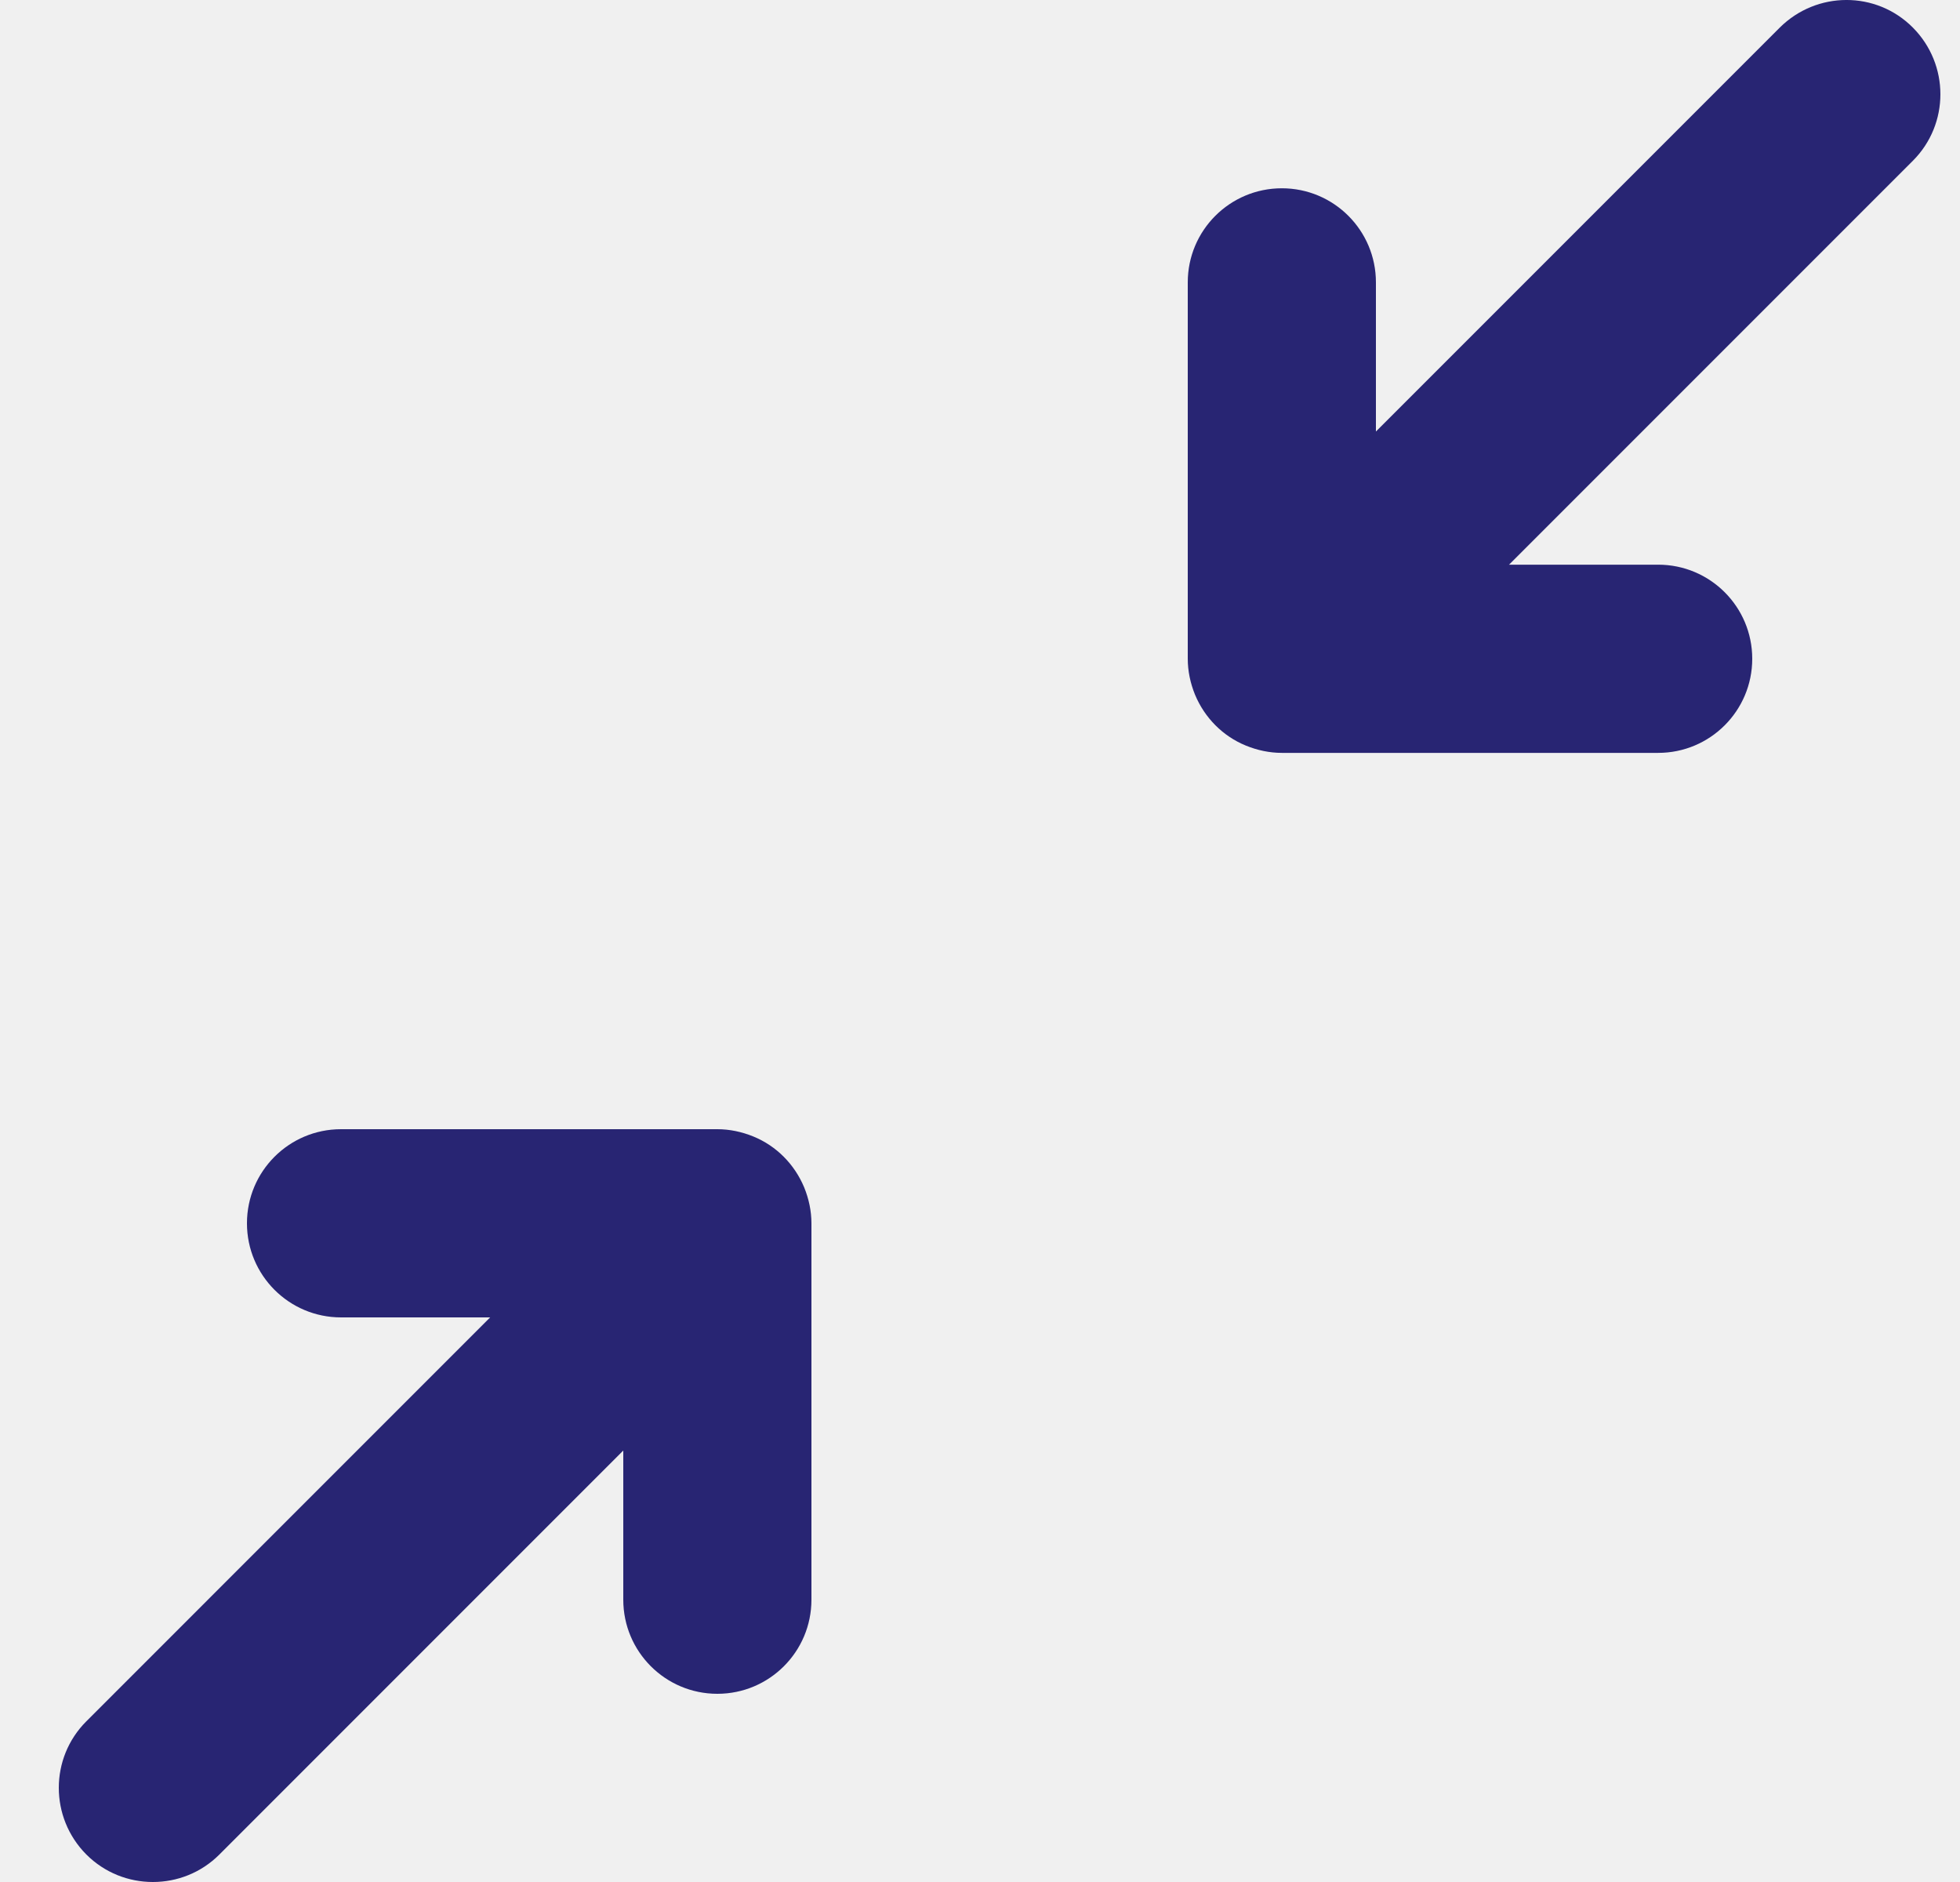
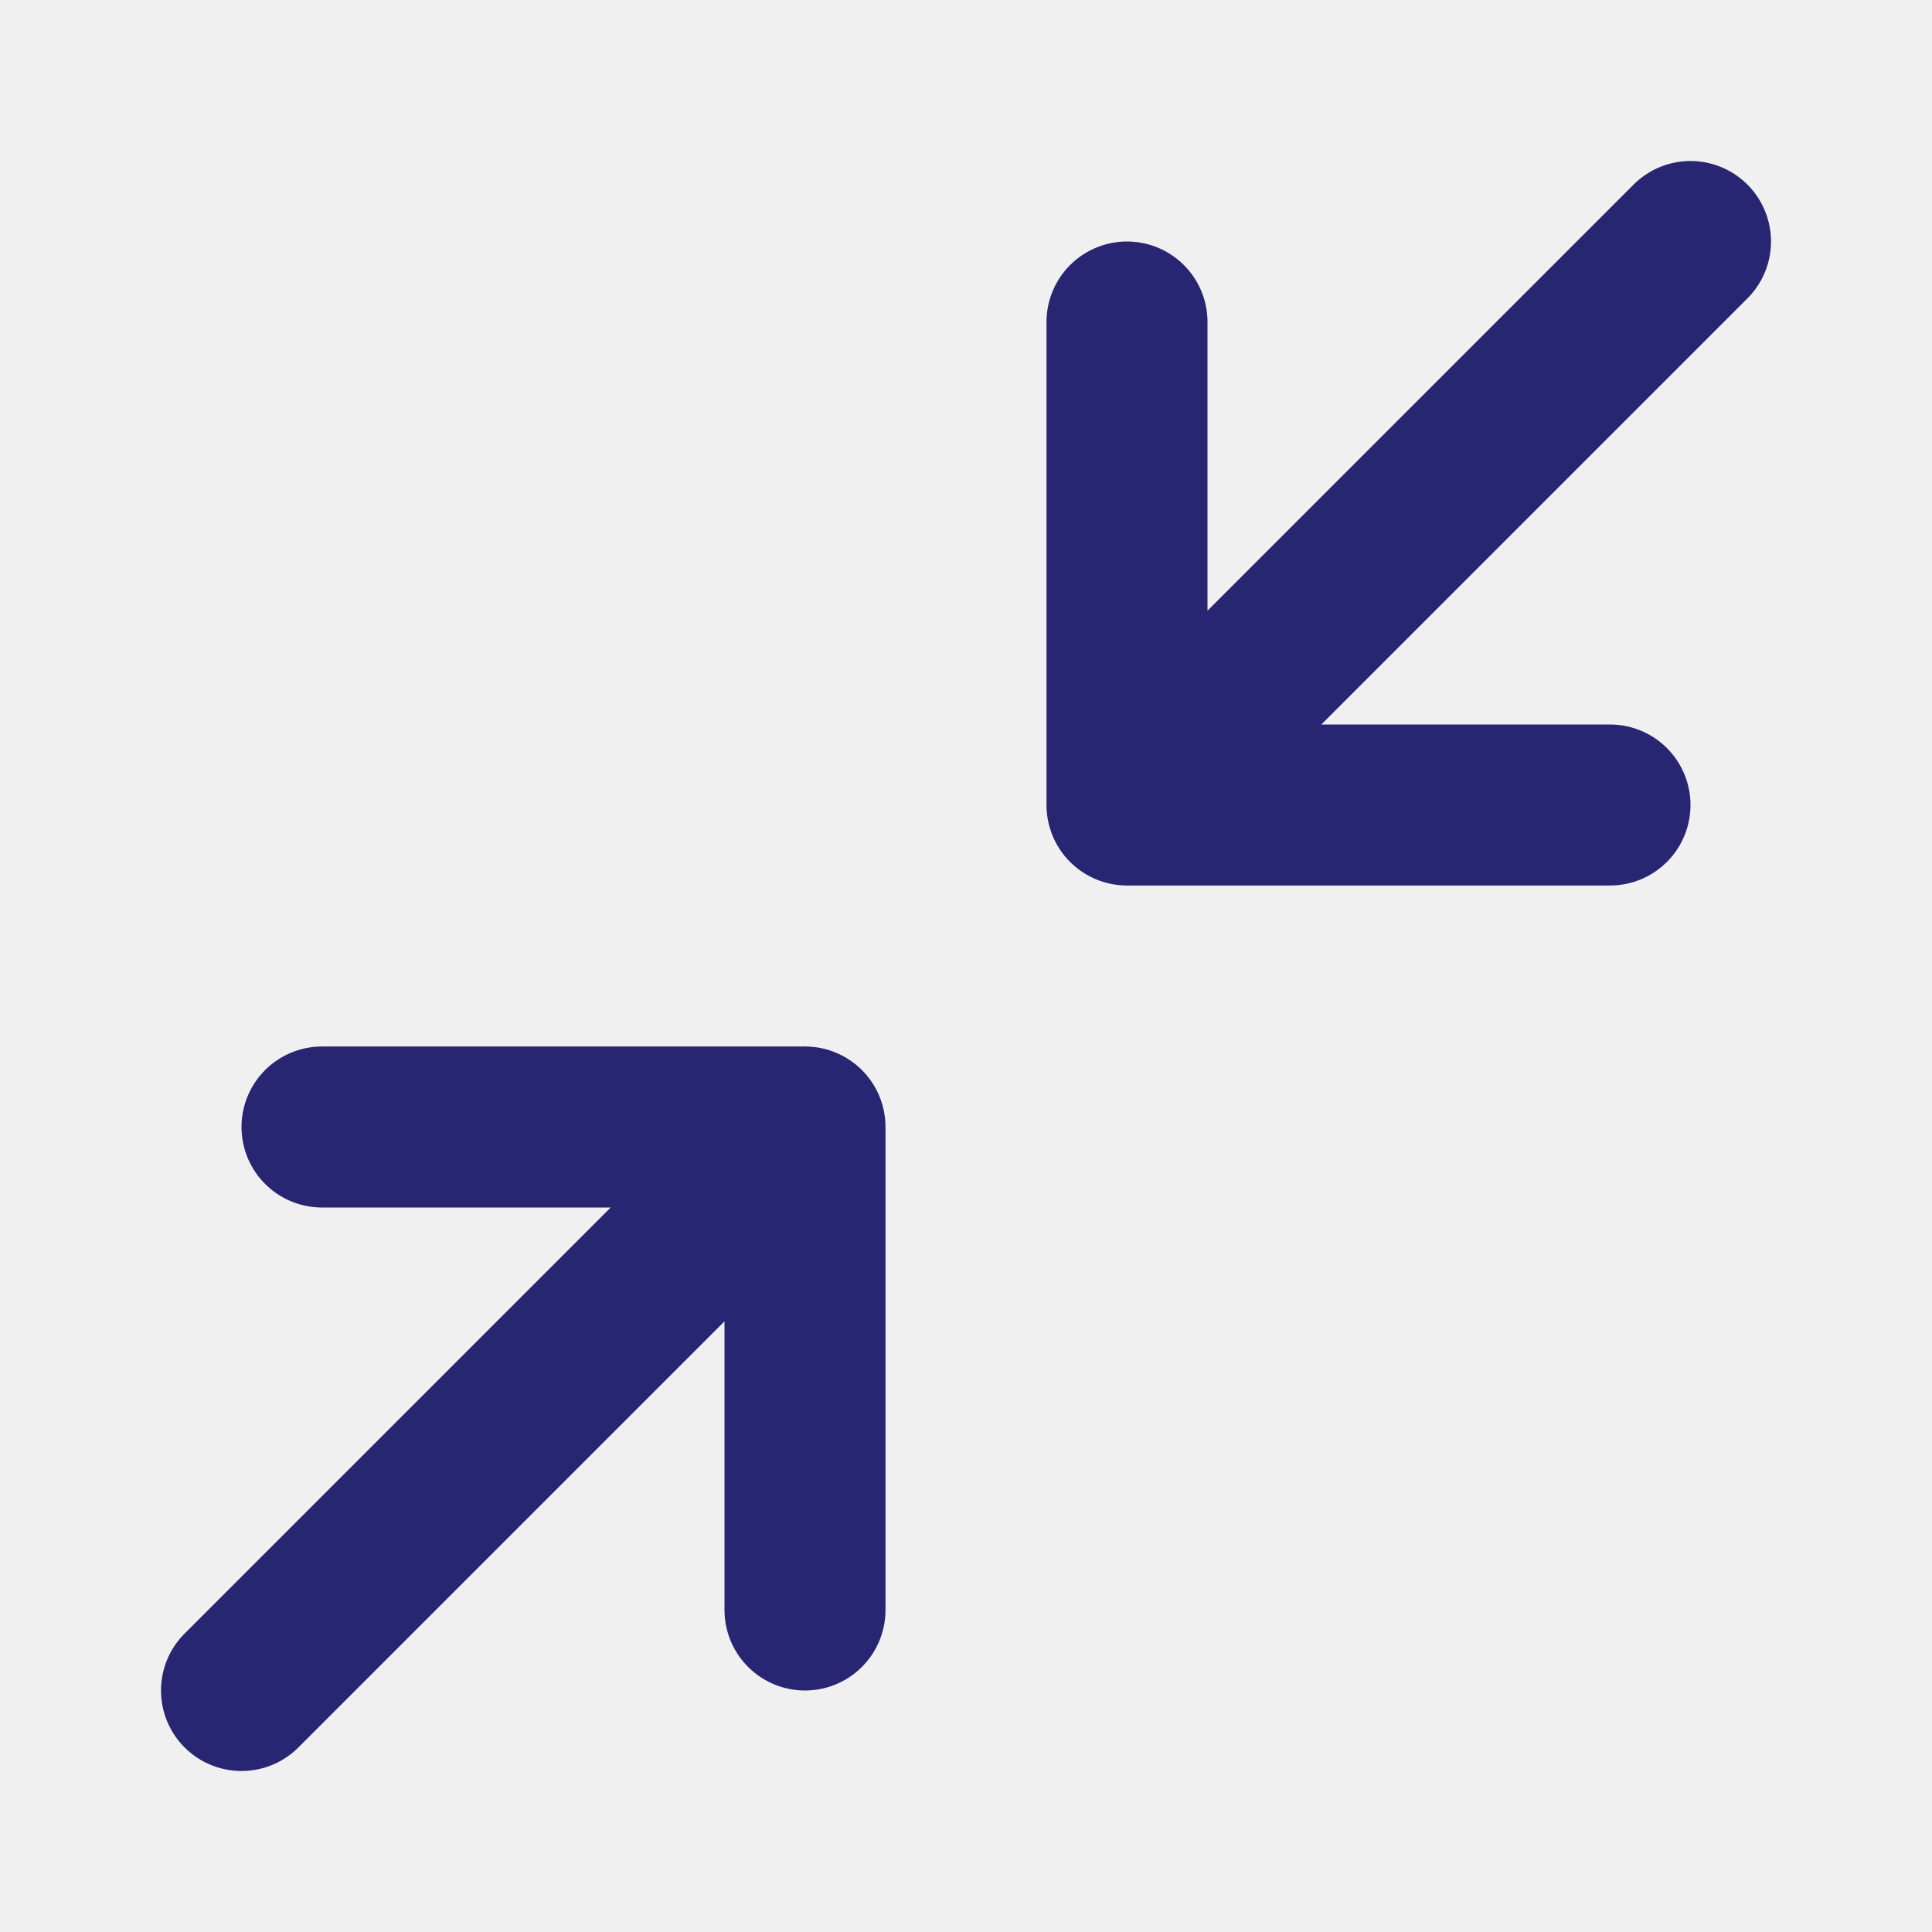
- <svg xmlns="http://www.w3.org/2000/svg" width="25" height="24" viewBox="0 0 25 24" fill="none">
-   <g clip-path="url(#clip0_290_2753)">
-     <path d="M15.891 9.508C16.038 9.568 16.194 9.601 16.35 9.601H21.15C21.813 9.601 22.35 9.064 22.35 8.401C22.35 7.738 21.813 7.201 21.15 7.201H19.248L24.399 2.05C24.867 1.582 24.867 0.823 24.399 0.352C23.931 -0.119 23.172 -0.116 22.701 0.352L17.55 5.503V3.601C17.55 2.938 17.013 2.401 16.35 2.401C15.687 2.401 15.15 2.938 15.15 3.601V8.401C15.15 8.557 15.183 8.713 15.243 8.86C15.366 9.154 15.597 9.388 15.891 9.508ZM9.609 14.493C9.462 14.433 9.306 14.4 9.15 14.4H4.35C3.687 14.4 3.15 14.937 3.15 15.6C3.15 16.263 3.687 16.8 4.35 16.8H6.252L1.101 21.951C0.633 22.419 0.633 23.178 1.101 23.649C1.335 23.883 1.641 24 1.95 24C2.259 24 2.565 23.883 2.799 23.649L7.95 18.498V20.4C7.95 21.063 8.487 21.6 9.15 21.6C9.813 21.6 10.35 21.063 10.35 20.4V15.6C10.35 15.444 10.317 15.288 10.257 15.141C10.134 14.847 9.903 14.613 9.609 14.493Z" fill="#282573" />
-   </g>
-   <defs>
-     <clipPath id="clip0_290_2753">
-       <rect width="24" height="24" fill="white" transform="translate(0.75)" />
-     </clipPath>
-   </defs>
+ <svg xmlns="http://www.w3.org/2000/svg" width="24" height="24" viewBox="0 0 24 24" fill="none">
+   <path d="M4 14H10M10 14V20M10 14L3 21M20 10H14M14 10V4M14 10L21 3" stroke="#282573" stroke-width="2" stroke-linecap="round" stroke-linejoin="round" />
</svg>
